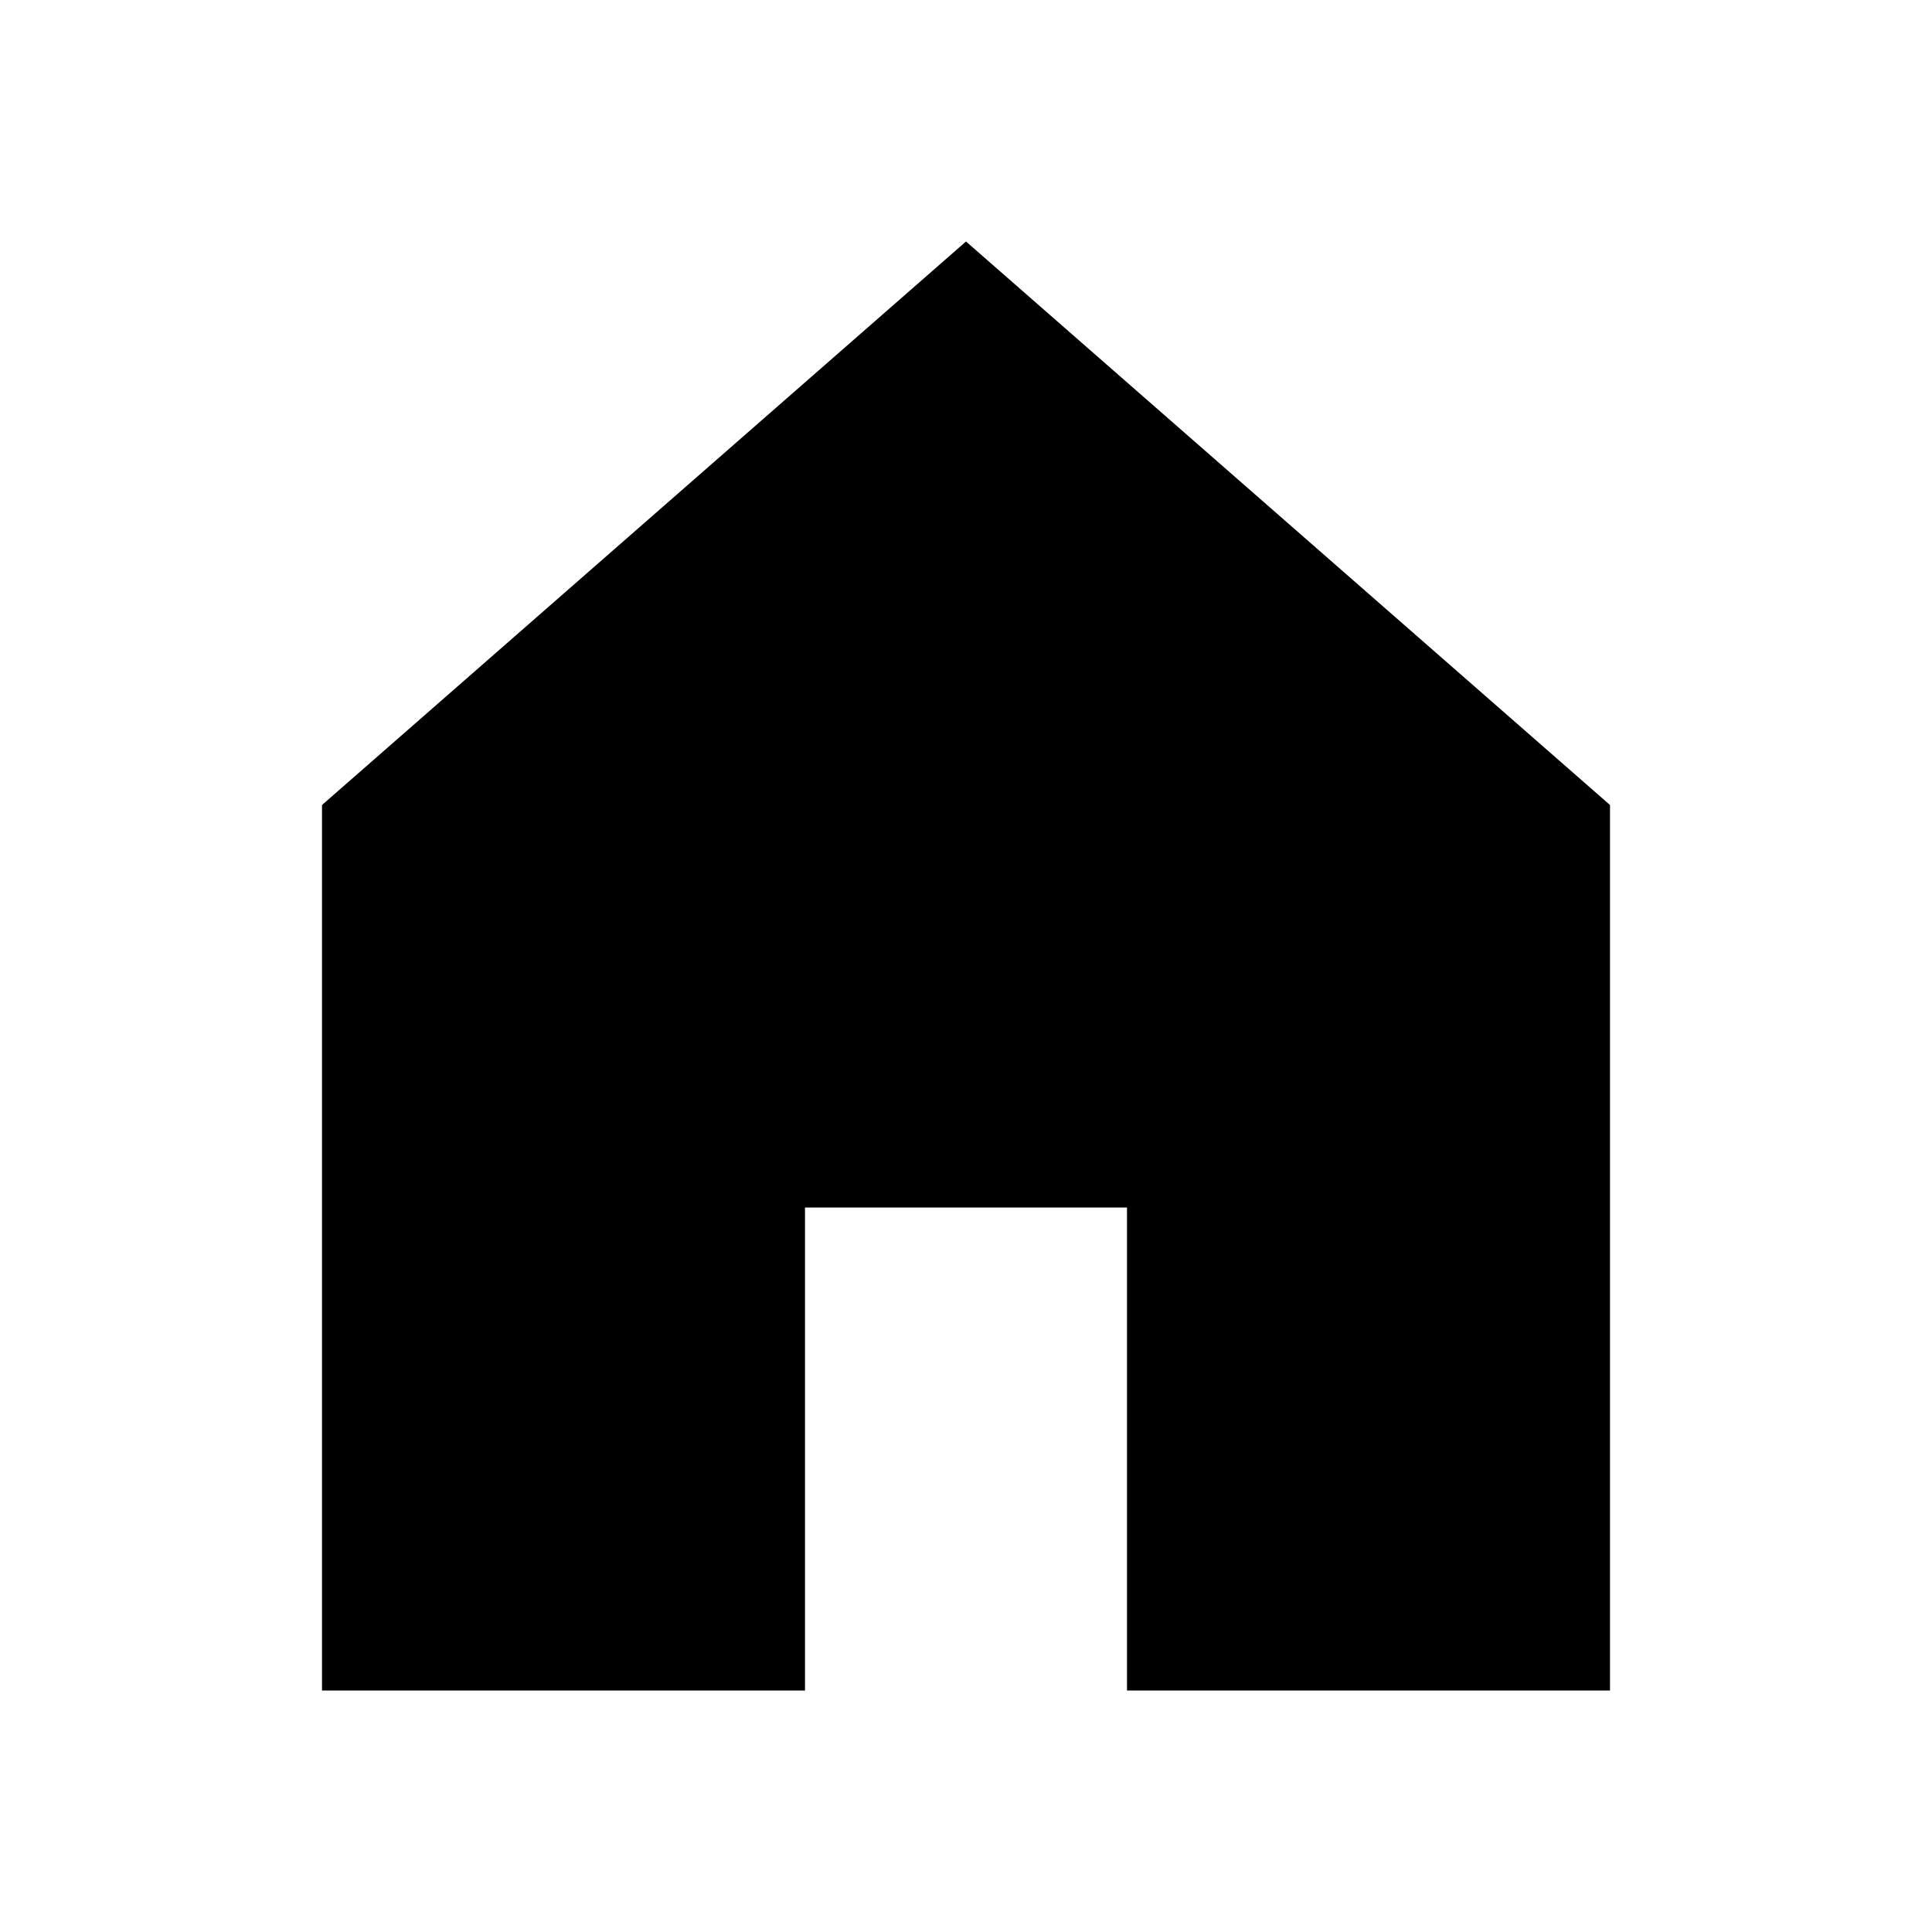
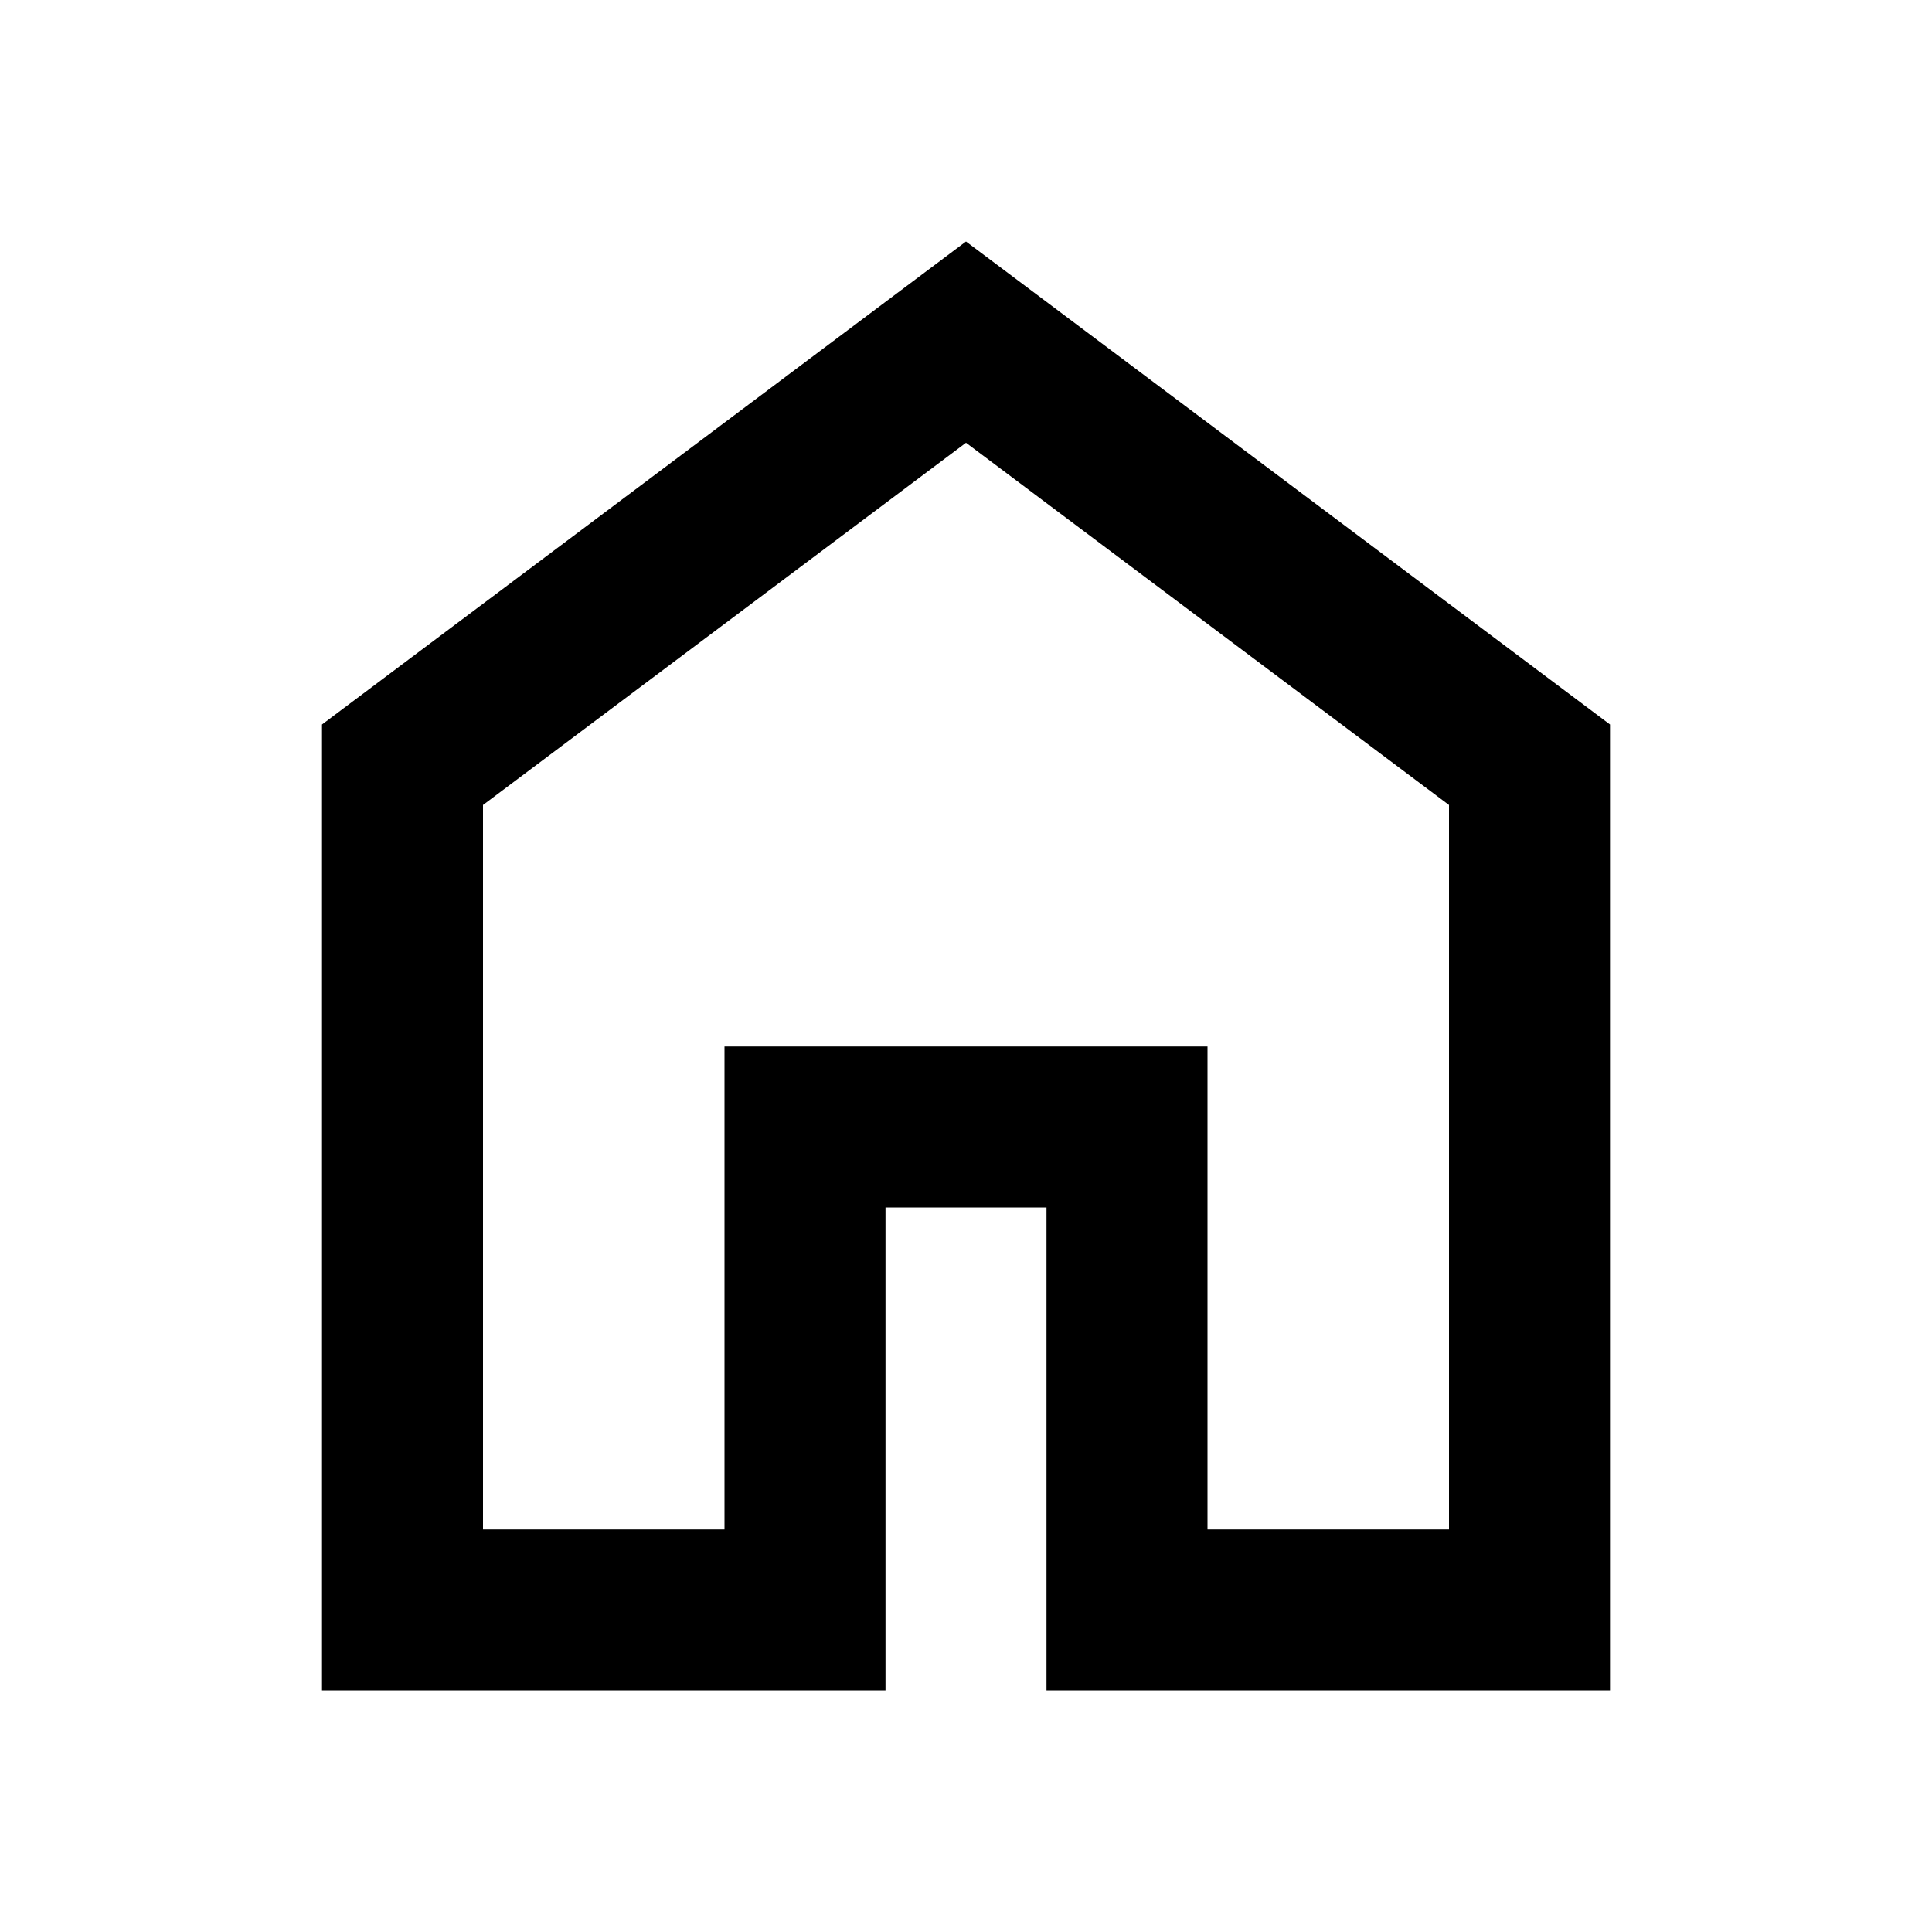
- <svg xmlns="http://www.w3.org/2000/svg" viewBox="0 0 24 24" preserveAspectRatio="xMidYMid meet" focusable="false" class="style-scope yt-icon" style="pointer-events: none; display: block; width: 100%; height: 100%;">
-   <g class="style-scope yt-icon">
-     <path d="M4,10V21h6V15h4v6h6V10L12,3Z" class="style-scope yt-icon" />
-   </g>
+ <svg xmlns="http://www.w3.org/2000/svg" height="24" viewBox="0 -960 960 960" width="24">
+   <path d="M240-200h120v-240h240v240h120v-360L480-740 240-560v360Zm-80 80v-480l320-240 320 240v480H520v-240h-80v240H160Zm320-350Z" />
</svg>
